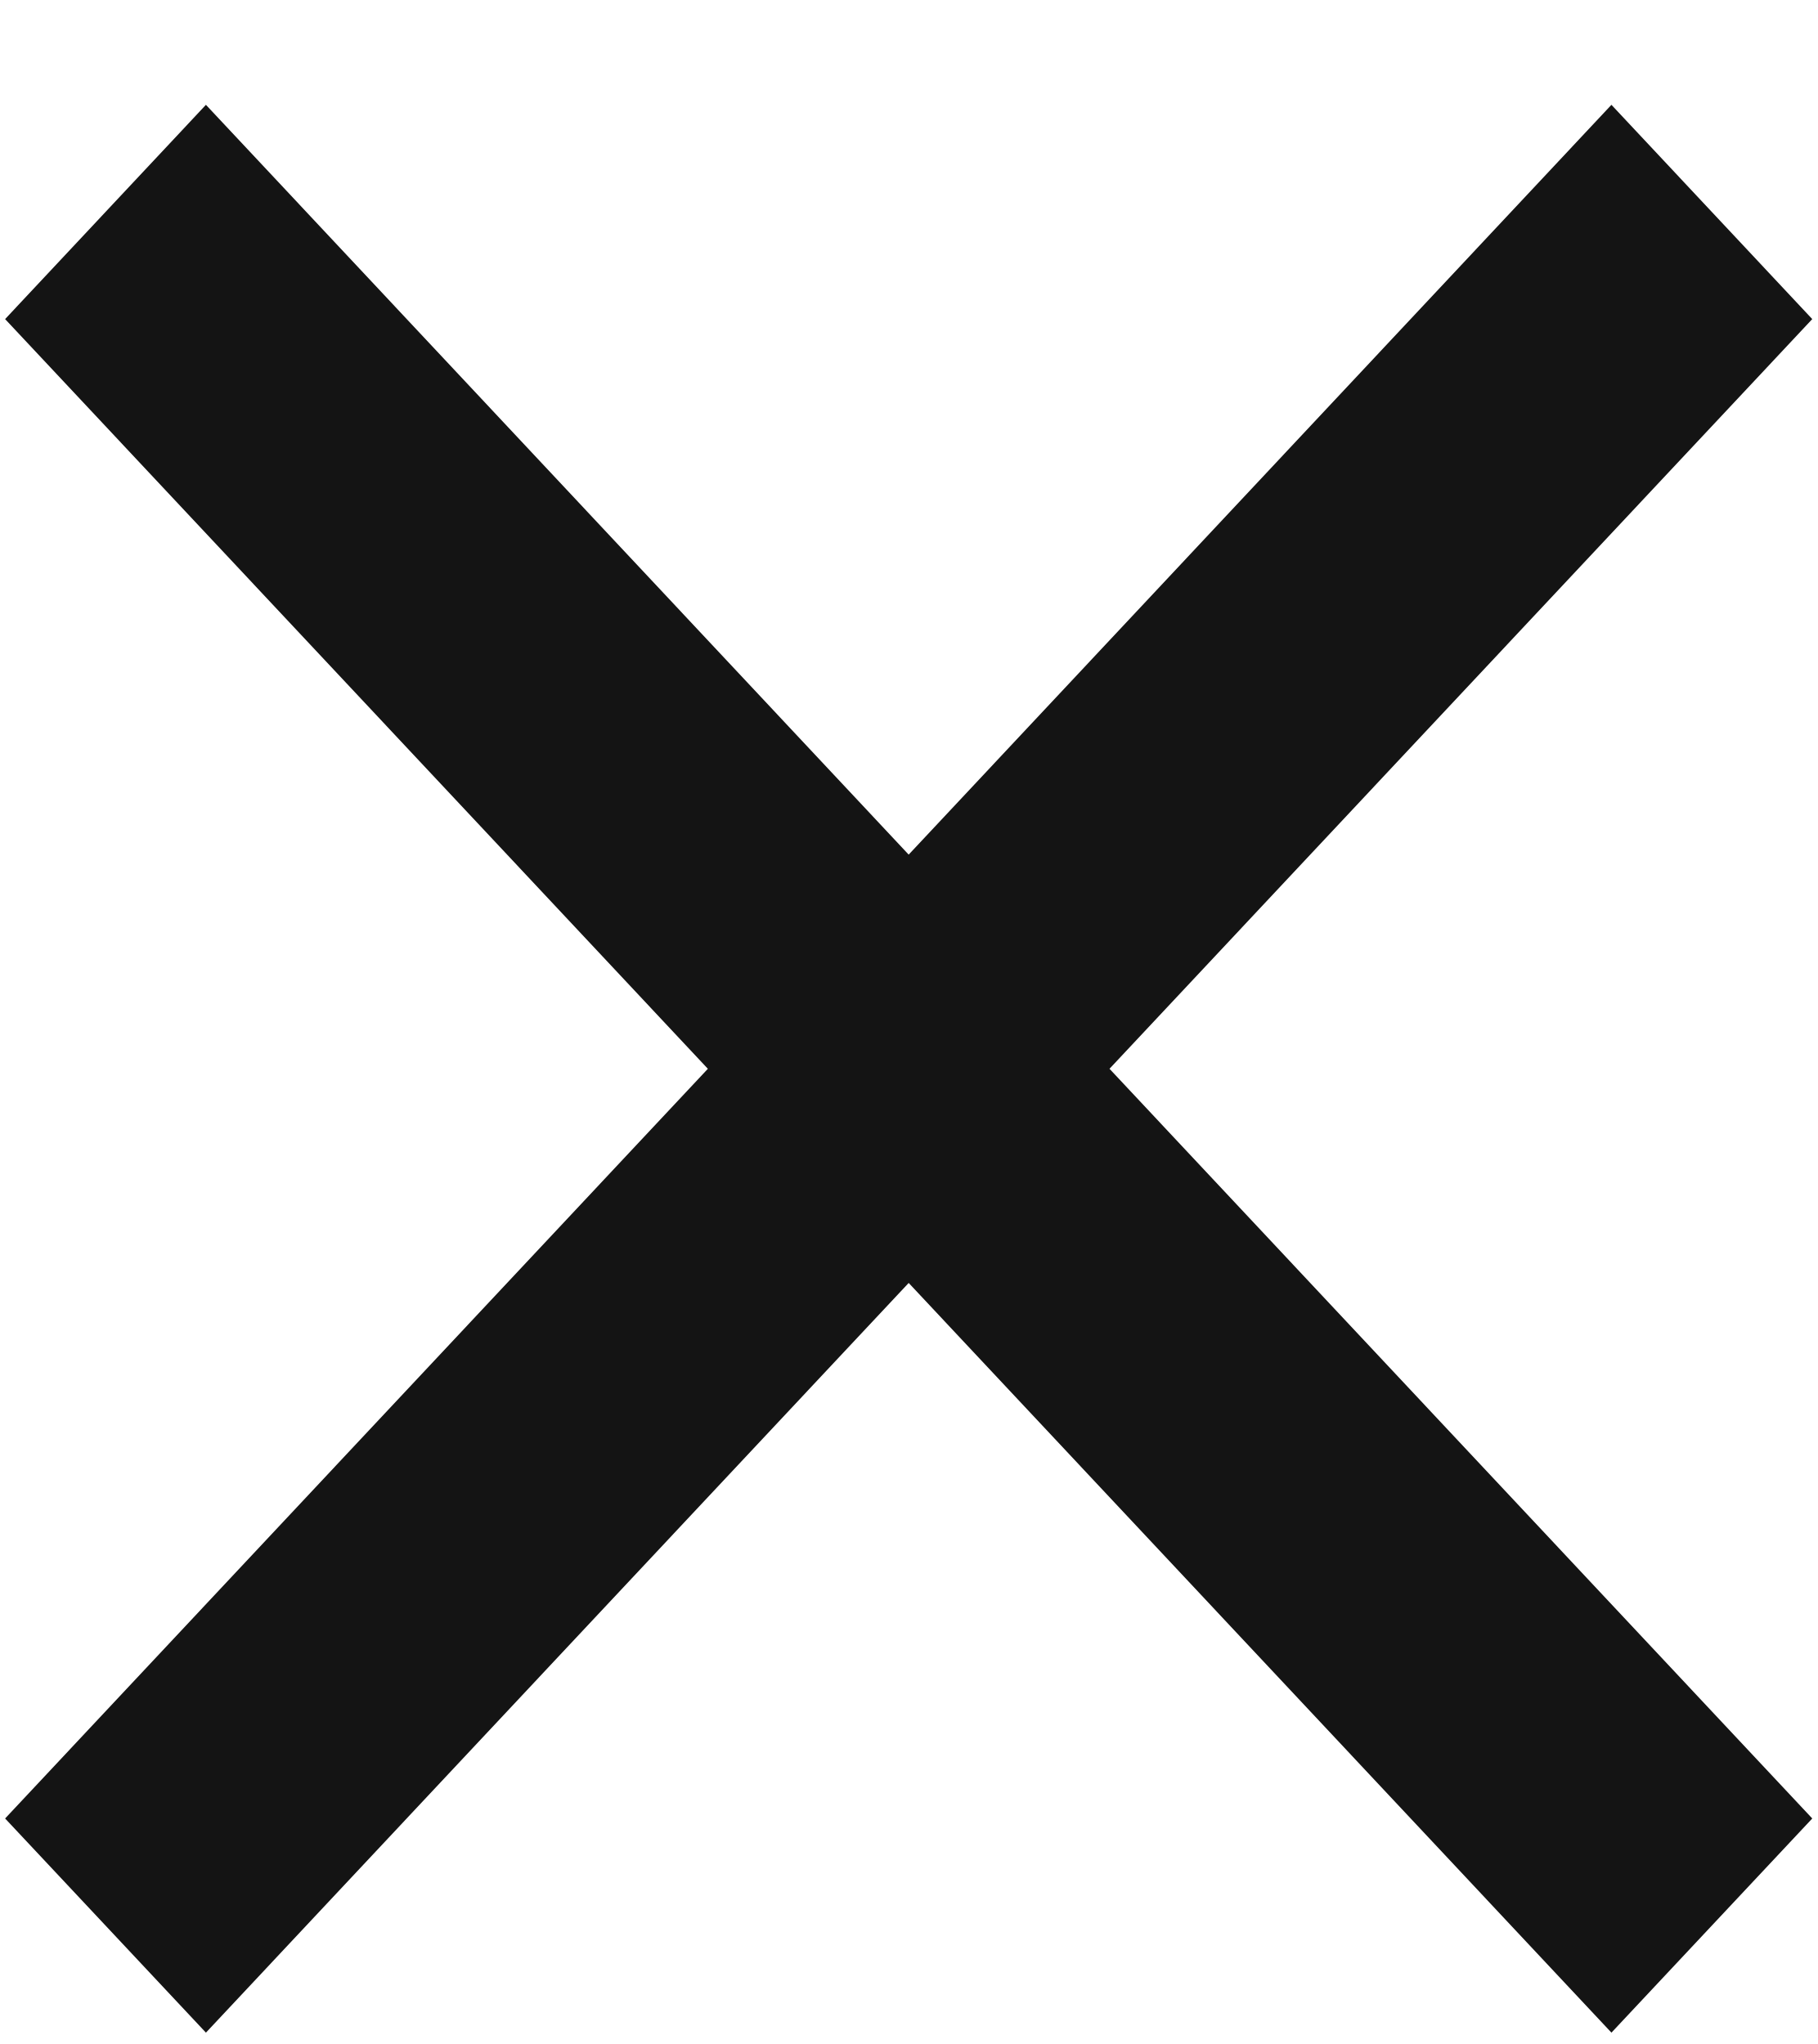
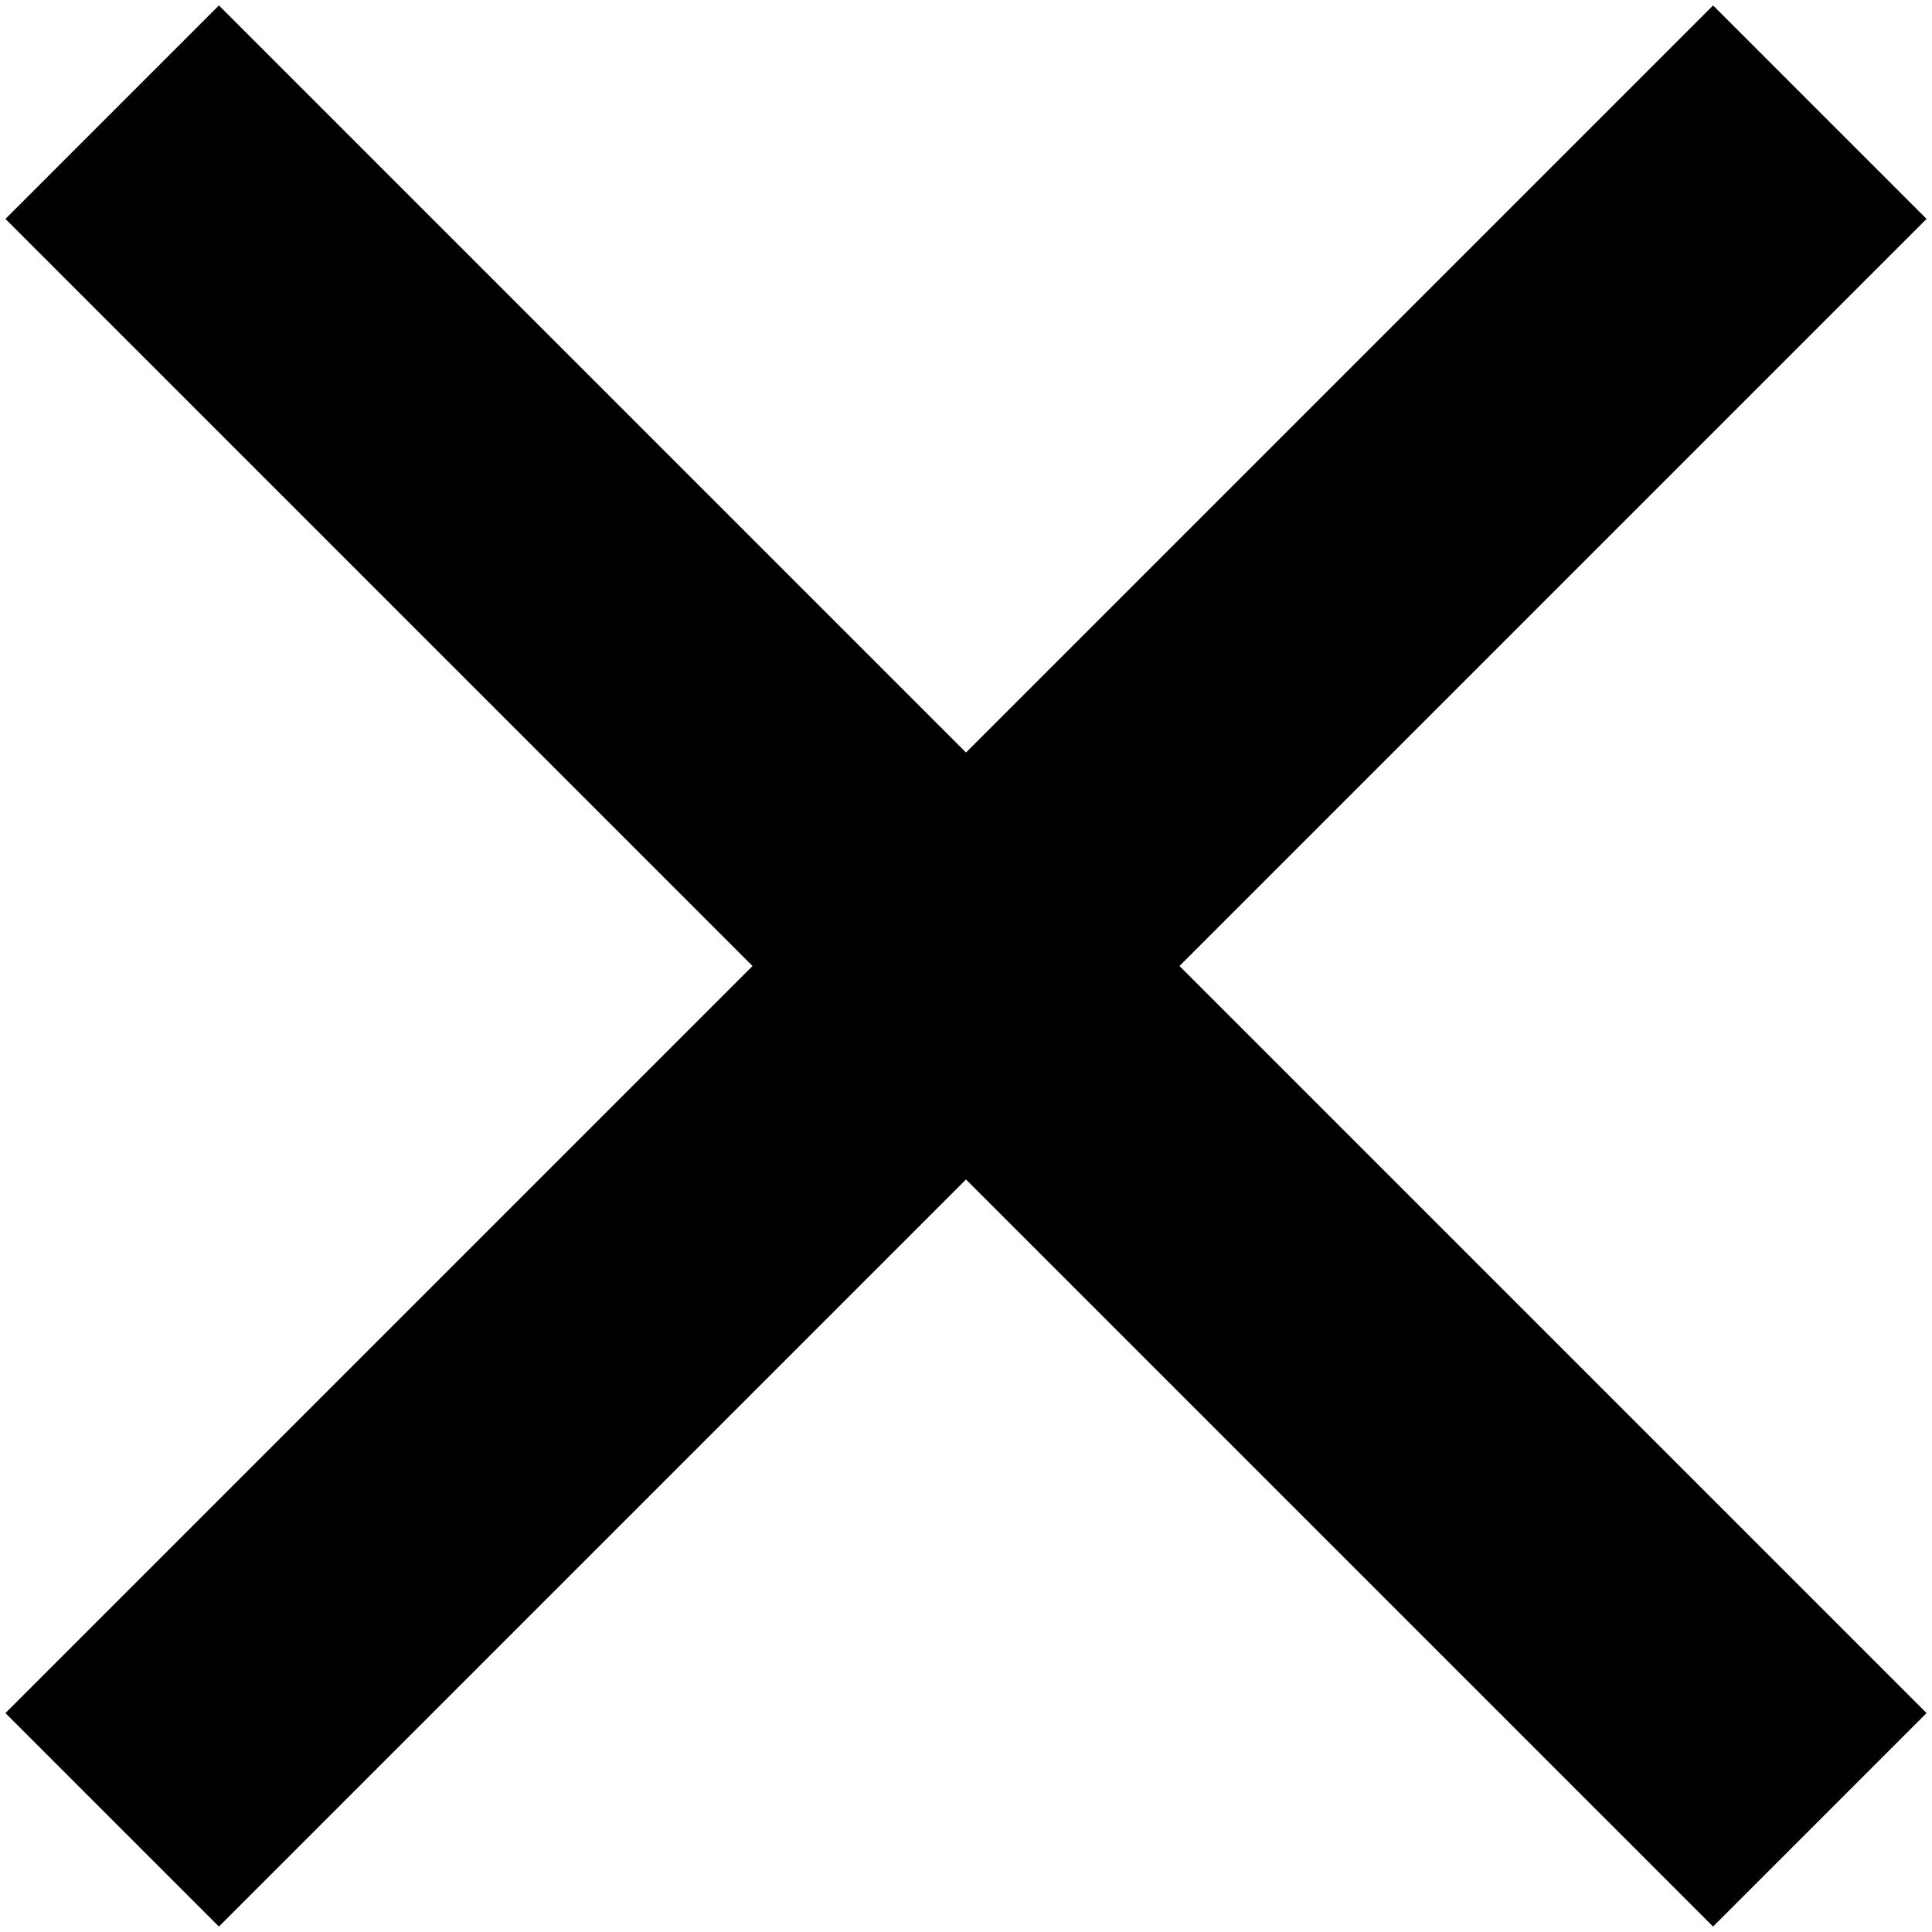
- <svg xmlns="http://www.w3.org/2000/svg" width="16" height="18" viewBox="0 0 16 18" fill="none">
-   <path fill-rule="evenodd" clip-rule="evenodd" d="M8 7.526L14.187 0.923L15.955 2.81L9.768 9.412L15.955 16.014L14.187 17.9L8 11.298L1.813 17.9L0.045 16.014L6.232 9.412L0.045 2.81L1.813 0.923L8 7.526Z" fill="#141414" />
+ <svg xmlns="http://www.w3.org/2000/svg" width="16" height="16" viewBox="0 0 16 16" fill="none">
+   <path d="M8 6.232L14.187 0.045L15.955 1.813L9.768 8L15.955 14.187L14.187 15.955L8 9.768L1.813 15.955L0.045 14.187L6.232 8L0.045 1.813L1.813 0.045L8 6.232Z" fill="currentColor" />
</svg>
